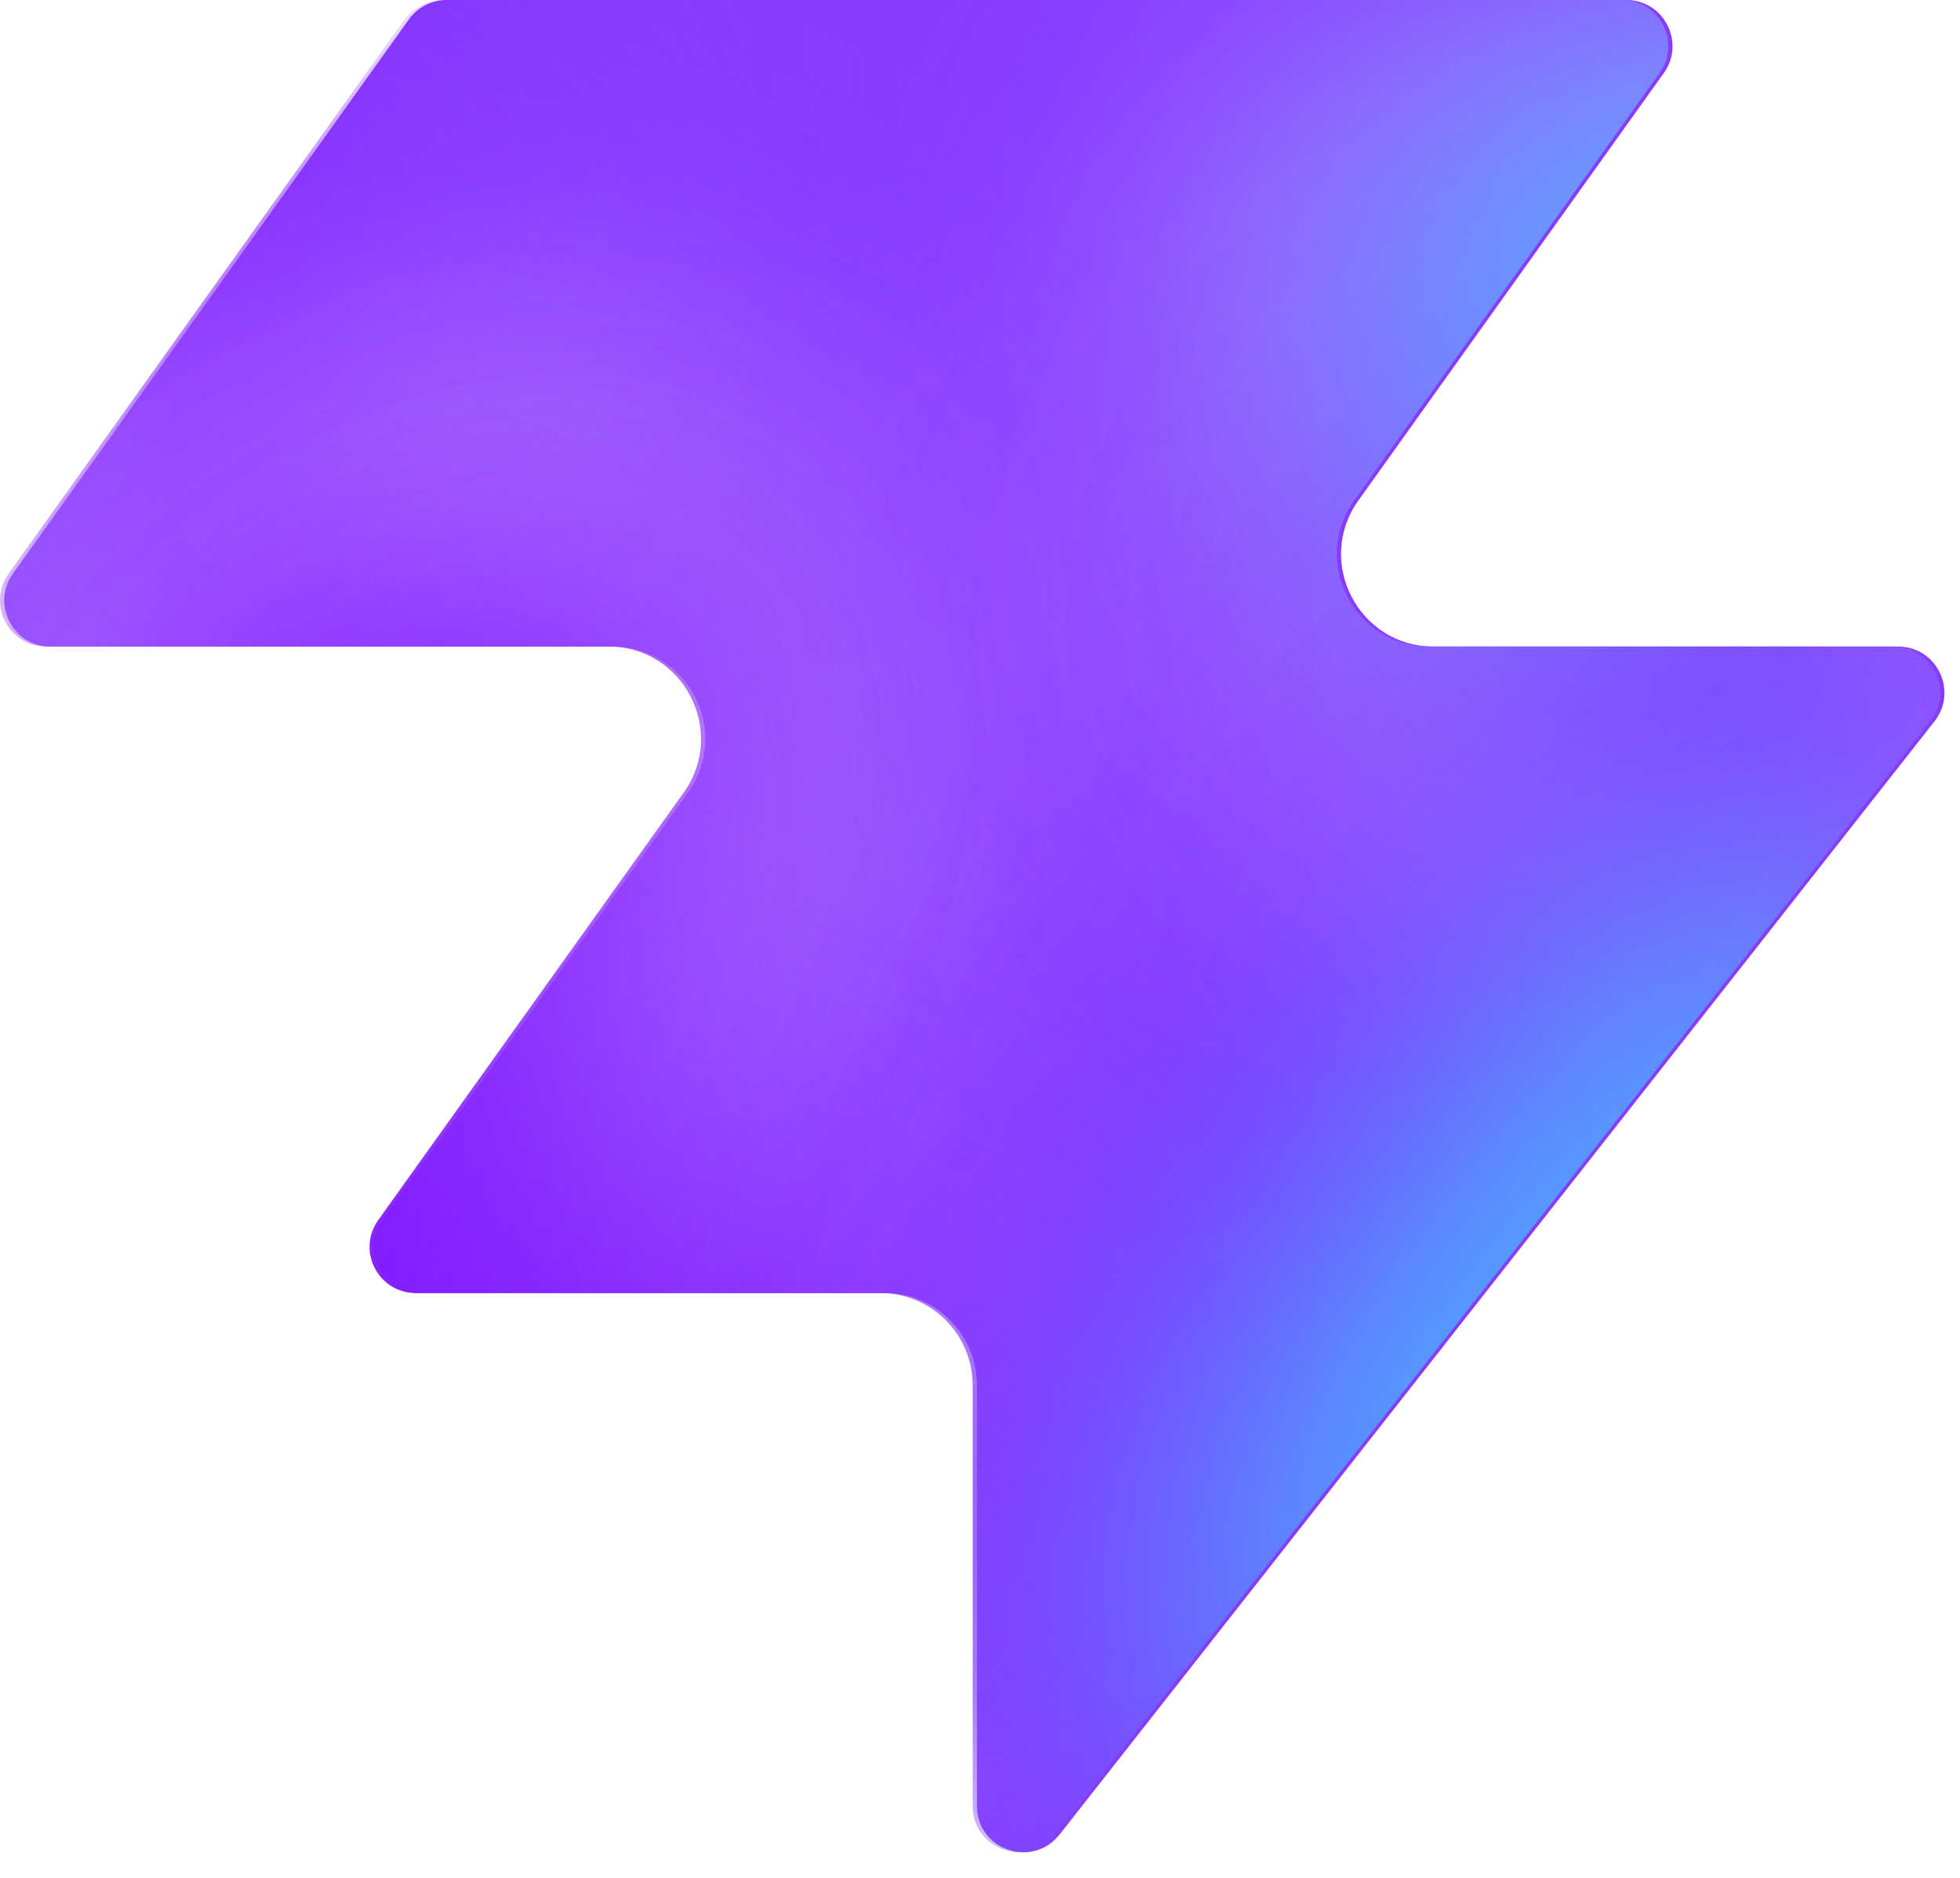
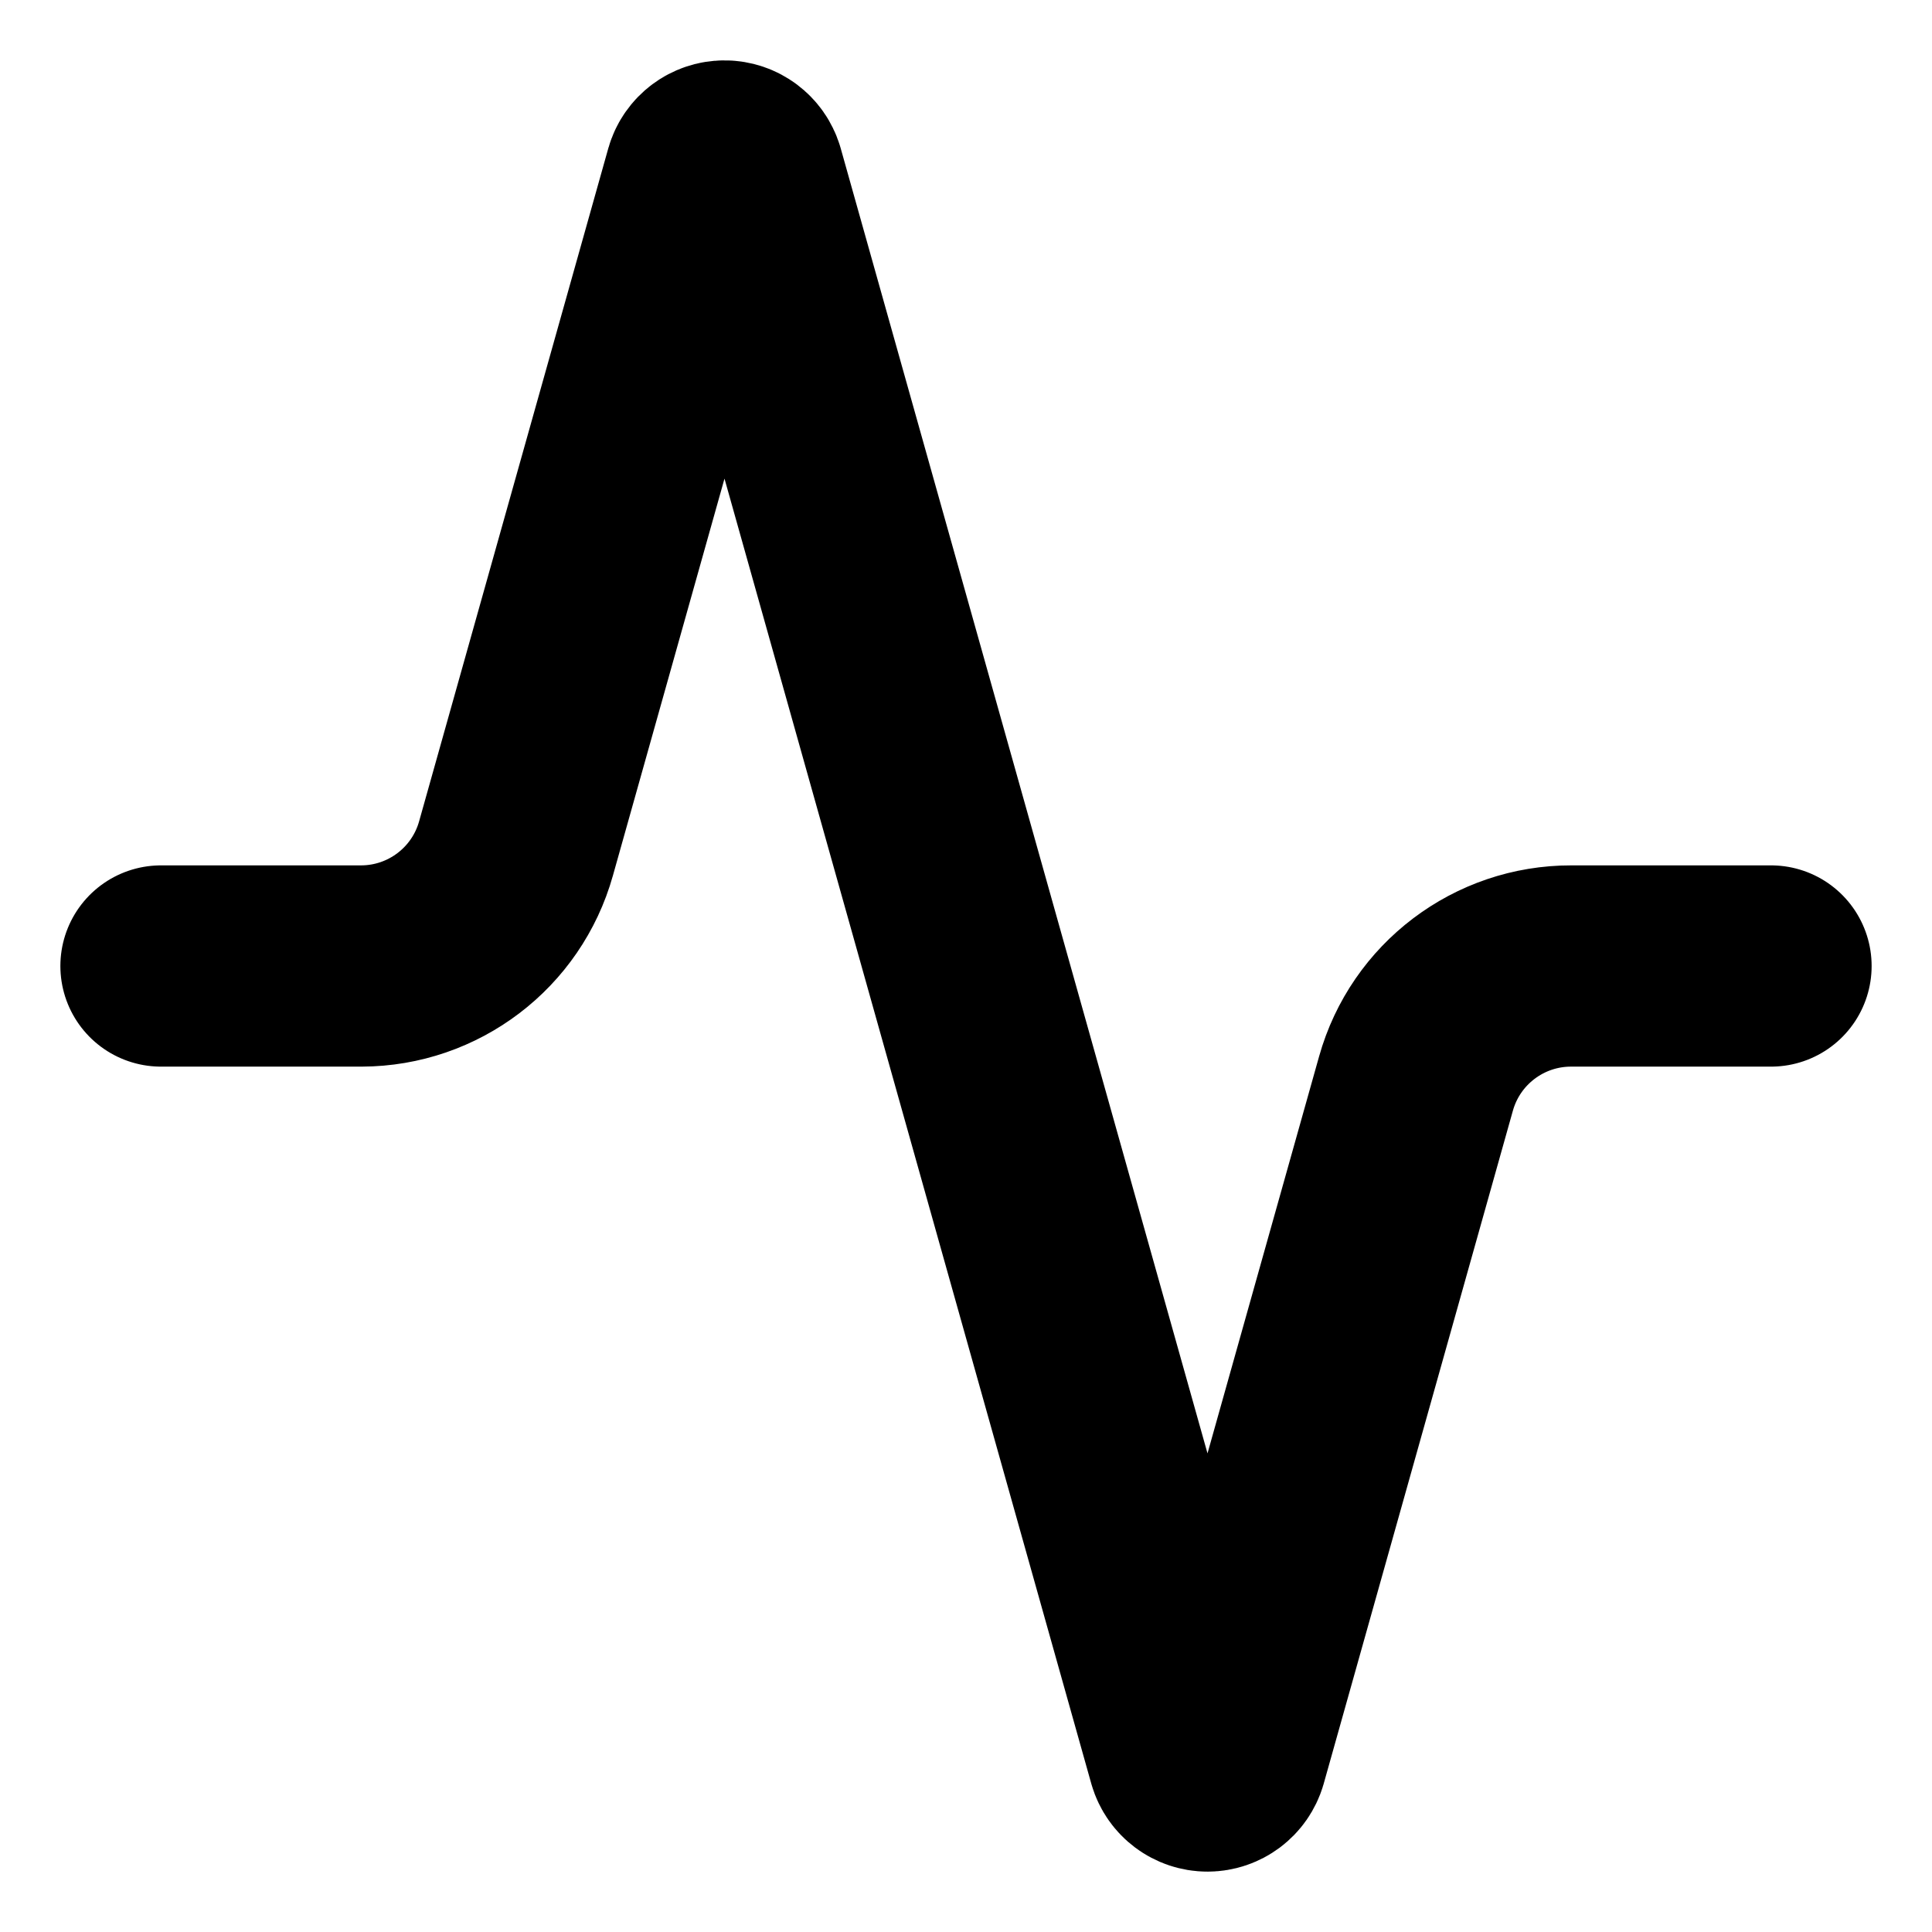
- <svg xmlns="http://www.w3.org/2000/svg" width="48" height="46" fill="none" viewBox="0 0 48 46">
-   <path fill="#863bff" d="M25.946 44.938c-.664.845-2.021.375-2.021-.698V33.937a2.26 2.26 0 0 0-2.262-2.262H10.287c-.92 0-1.456-1.04-.92-1.788l7.48-10.471c1.07-1.497 0-3.578-1.842-3.578H1.237c-.92 0-1.456-1.04-.92-1.788L10.013.474c.214-.297.556-.474.92-.474h28.894c.92 0 1.456 1.04.92 1.788l-7.48 10.471c-1.07 1.498 0 3.579 1.842 3.579h11.377c.943 0 1.473 1.088.89 1.83L25.947 44.94z" style="fill:#863bff;fill:color(display-p3 .525 .23 1);fill-opacity:1" />
-   <mask id="a" width="48" height="46" x="0" y="0" maskUnits="userSpaceOnUse" style="mask-type:alpha">
-     <path fill="#000" d="M25.842 44.938c-.664.844-2.021.375-2.021-.698V33.937a2.26 2.26 0 0 0-2.262-2.262H10.183c-.92 0-1.456-1.04-.92-1.788l7.48-10.471c1.07-1.498 0-3.579-1.842-3.579H1.133c-.92 0-1.456-1.04-.92-1.787L9.91.473c.214-.297.556-.474.92-.474h28.894c.92 0 1.456 1.04.92 1.788l-7.48 10.471c-1.07 1.498 0 3.578 1.842 3.578h11.377c.943 0 1.473 1.088.89 1.832L25.843 44.94z" style="fill:#000;fill-opacity:1" />
-   </mask>
-   <g mask="url(#a)">
-     <g filter="url(#b)">
-       <ellipse cx="5.508" cy="14.704" fill="#ede6ff" rx="5.508" ry="14.704" style="fill:#ede6ff;fill:color(display-p3 .927 .903 1);fill-opacity:1" transform="matrix(.00324 1 1 -.00324 -4.47 31.516)" />
-     </g>
-     <g filter="url(#c)">
-       <ellipse cx="10.399" cy="29.851" fill="#ede6ff" rx="10.399" ry="29.851" style="fill:#ede6ff;fill:color(display-p3 .927 .903 1);fill-opacity:1" transform="matrix(.00324 1 1 -.00324 -39.328 7.883)" />
-     </g>
-     <g filter="url(#d)">
-       <ellipse cx="5.508" cy="30.487" fill="#7e14ff" rx="5.508" ry="30.487" style="fill:#7e14ff;fill:color(display-p3 .492 .077 1);fill-opacity:1" transform="rotate(89.814 -25.913 -14.639)scale(1 -1)" />
-     </g>
-     <g filter="url(#e)">
-       <ellipse cx="5.508" cy="30.599" fill="#7e14ff" rx="5.508" ry="30.599" style="fill:#7e14ff;fill:color(display-p3 .492 .077 1);fill-opacity:1" transform="rotate(89.814 -32.644 -3.334)scale(1 -1)" />
-     </g>
-     <g filter="url(#f)">
-       <ellipse cx="5.508" cy="30.599" fill="#7e14ff" rx="5.508" ry="30.599" style="fill:#7e14ff;fill:color(display-p3 .492 .077 1);fill-opacity:1" transform="matrix(.00324 1 1 -.00324 -34.34 30.47)" />
-     </g>
-     <g filter="url(#g)">
-       <ellipse cx="14.072" cy="22.078" fill="#ede6ff" rx="14.072" ry="22.078" style="fill:#ede6ff;fill:color(display-p3 .927 .903 1);fill-opacity:1" transform="rotate(93.35 24.506 48.493)scale(-1 1)" />
-     </g>
-     <g filter="url(#h)">
-       <ellipse cx="3.47" cy="21.501" fill="#7e14ff" rx="3.47" ry="21.501" style="fill:#7e14ff;fill:color(display-p3 .492 .077 1);fill-opacity:1" transform="rotate(89.009 28.708 47.59)scale(-1 1)" />
-     </g>
-     <g filter="url(#i)">
-       <ellipse cx="3.47" cy="21.501" fill="#7e14ff" rx="3.47" ry="21.501" style="fill:#7e14ff;fill:color(display-p3 .492 .077 1);fill-opacity:1" transform="rotate(89.009 28.708 47.59)scale(-1 1)" />
-     </g>
-     <g filter="url(#j)">
-       <ellipse cx=".387" cy="8.972" fill="#7e14ff" rx="4.407" ry="29.108" style="fill:#7e14ff;fill:color(display-p3 .492 .077 1);fill-opacity:1" transform="rotate(39.51 .387 8.972)" />
-     </g>
-     <g filter="url(#k)">
-       <ellipse cx="47.523" cy="-6.092" fill="#7e14ff" rx="4.407" ry="29.108" style="fill:#7e14ff;fill:color(display-p3 .492 .077 1);fill-opacity:1" transform="rotate(37.892 47.523 -6.092)" />
-     </g>
-     <g filter="url(#l)">
-       <ellipse cx="41.412" cy="6.333" fill="#47bfff" rx="5.971" ry="9.665" style="fill:#47bfff;fill:color(display-p3 .28 .748 1);fill-opacity:1" transform="rotate(37.892 41.412 6.333)" />
-     </g>
-     <g filter="url(#m)">
-       <ellipse cx="-1.879" cy="38.332" fill="#7e14ff" rx="4.407" ry="29.108" style="fill:#7e14ff;fill:color(display-p3 .492 .077 1);fill-opacity:1" transform="rotate(37.892 -1.88 38.332)" />
-     </g>
-     <g filter="url(#n)">
-       <ellipse cx="-1.879" cy="38.332" fill="#7e14ff" rx="4.407" ry="29.108" style="fill:#7e14ff;fill:color(display-p3 .492 .077 1);fill-opacity:1" transform="rotate(37.892 -1.88 38.332)" />
-     </g>
-     <g filter="url(#o)">
-       <ellipse cx="35.651" cy="29.907" fill="#7e14ff" rx="4.407" ry="29.108" style="fill:#7e14ff;fill:color(display-p3 .492 .077 1);fill-opacity:1" transform="rotate(37.892 35.651 29.907)" />
-     </g>
-     <g filter="url(#p)">
-       <ellipse cx="38.418" cy="32.4" fill="#47bfff" rx="5.971" ry="15.297" style="fill:#47bfff;fill:color(display-p3 .28 .748 1);fill-opacity:1" transform="rotate(37.892 38.418 32.4)" />
-     </g>
-   </g>
-   <defs>
-     <filter id="b" width="60.045" height="41.654" x="-19.77" y="16.149" color-interpolation-filters="sRGB" filterUnits="userSpaceOnUse">
-       <feFlood flood-opacity="0" result="BackgroundImageFix" />
-       <feBlend in="SourceGraphic" in2="BackgroundImageFix" result="shape" />
-       <feGaussianBlur result="effect1_foregroundBlur_2002_17158" stdDeviation="7.659" />
-     </filter>
-     <filter id="c" width="90.34" height="51.437" x="-54.613" y="-7.533" color-interpolation-filters="sRGB" filterUnits="userSpaceOnUse">
-       <feFlood flood-opacity="0" result="BackgroundImageFix" />
-       <feBlend in="SourceGraphic" in2="BackgroundImageFix" result="shape" />
-       <feGaussianBlur result="effect1_foregroundBlur_2002_17158" stdDeviation="7.659" />
-     </filter>
-     <filter id="d" width="79.355" height="29.4" x="-49.64" y="2.03" color-interpolation-filters="sRGB" filterUnits="userSpaceOnUse">
-       <feFlood flood-opacity="0" result="BackgroundImageFix" />
-       <feBlend in="SourceGraphic" in2="BackgroundImageFix" result="shape" />
-       <feGaussianBlur result="effect1_foregroundBlur_2002_17158" stdDeviation="4.596" />
-     </filter>
-     <filter id="e" width="79.579" height="29.4" x="-45.045" y="20.029" color-interpolation-filters="sRGB" filterUnits="userSpaceOnUse">
-       <feFlood flood-opacity="0" result="BackgroundImageFix" />
-       <feBlend in="SourceGraphic" in2="BackgroundImageFix" result="shape" />
-       <feGaussianBlur result="effect1_foregroundBlur_2002_17158" stdDeviation="4.596" />
-     </filter>
-     <filter id="f" width="79.579" height="29.4" x="-43.513" y="21.178" color-interpolation-filters="sRGB" filterUnits="userSpaceOnUse">
-       <feFlood flood-opacity="0" result="BackgroundImageFix" />
-       <feBlend in="SourceGraphic" in2="BackgroundImageFix" result="shape" />
-       <feGaussianBlur result="effect1_foregroundBlur_2002_17158" stdDeviation="4.596" />
-     </filter>
-     <filter id="g" width="74.749" height="58.852" x="15.756" y="-17.901" color-interpolation-filters="sRGB" filterUnits="userSpaceOnUse">
-       <feFlood flood-opacity="0" result="BackgroundImageFix" />
-       <feBlend in="SourceGraphic" in2="BackgroundImageFix" result="shape" />
-       <feGaussianBlur result="effect1_foregroundBlur_2002_17158" stdDeviation="7.659" />
-     </filter>
-     <filter id="h" width="61.377" height="25.362" x="23.548" y="2.284" color-interpolation-filters="sRGB" filterUnits="userSpaceOnUse">
-       <feFlood flood-opacity="0" result="BackgroundImageFix" />
-       <feBlend in="SourceGraphic" in2="BackgroundImageFix" result="shape" />
-       <feGaussianBlur result="effect1_foregroundBlur_2002_17158" stdDeviation="4.596" />
-     </filter>
-     <filter id="i" width="61.377" height="25.362" x="23.548" y="2.284" color-interpolation-filters="sRGB" filterUnits="userSpaceOnUse">
-       <feFlood flood-opacity="0" result="BackgroundImageFix" />
-       <feBlend in="SourceGraphic" in2="BackgroundImageFix" result="shape" />
-       <feGaussianBlur result="effect1_foregroundBlur_2002_17158" stdDeviation="4.596" />
-     </filter>
-     <filter id="j" width="56.045" height="63.649" x="-27.636" y="-22.853" color-interpolation-filters="sRGB" filterUnits="userSpaceOnUse">
-       <feFlood flood-opacity="0" result="BackgroundImageFix" />
-       <feBlend in="SourceGraphic" in2="BackgroundImageFix" result="shape" />
-       <feGaussianBlur result="effect1_foregroundBlur_2002_17158" stdDeviation="4.596" />
-     </filter>
-     <filter id="k" width="54.814" height="64.646" x="20.116" y="-38.415" color-interpolation-filters="sRGB" filterUnits="userSpaceOnUse">
-       <feFlood flood-opacity="0" result="BackgroundImageFix" />
-       <feBlend in="SourceGraphic" in2="BackgroundImageFix" result="shape" />
-       <feGaussianBlur result="effect1_foregroundBlur_2002_17158" stdDeviation="4.596" />
-     </filter>
-     <filter id="l" width="33.541" height="35.313" x="24.641" y="-11.323" color-interpolation-filters="sRGB" filterUnits="userSpaceOnUse">
-       <feFlood flood-opacity="0" result="BackgroundImageFix" />
-       <feBlend in="SourceGraphic" in2="BackgroundImageFix" result="shape" />
-       <feGaussianBlur result="effect1_foregroundBlur_2002_17158" stdDeviation="4.596" />
-     </filter>
-     <filter id="m" width="54.814" height="64.646" x="-29.286" y="6.009" color-interpolation-filters="sRGB" filterUnits="userSpaceOnUse">
-       <feFlood flood-opacity="0" result="BackgroundImageFix" />
-       <feBlend in="SourceGraphic" in2="BackgroundImageFix" result="shape" />
-       <feGaussianBlur result="effect1_foregroundBlur_2002_17158" stdDeviation="4.596" />
-     </filter>
-     <filter id="n" width="54.814" height="64.646" x="-29.286" y="6.009" color-interpolation-filters="sRGB" filterUnits="userSpaceOnUse">
-       <feFlood flood-opacity="0" result="BackgroundImageFix" />
-       <feBlend in="SourceGraphic" in2="BackgroundImageFix" result="shape" />
-       <feGaussianBlur result="effect1_foregroundBlur_2002_17158" stdDeviation="4.596" />
-     </filter>
-     <filter id="o" width="54.814" height="64.646" x="8.244" y="-2.416" color-interpolation-filters="sRGB" filterUnits="userSpaceOnUse">
-       <feFlood flood-opacity="0" result="BackgroundImageFix" />
-       <feBlend in="SourceGraphic" in2="BackgroundImageFix" result="shape" />
-       <feGaussianBlur result="effect1_foregroundBlur_2002_17158" stdDeviation="4.596" />
-     </filter>
-     <filter id="p" width="39.409" height="43.623" x="18.713" y="10.588" color-interpolation-filters="sRGB" filterUnits="userSpaceOnUse">
-       <feFlood flood-opacity="0" result="BackgroundImageFix" />
-       <feBlend in="SourceGraphic" in2="BackgroundImageFix" result="shape" />
-       <feGaussianBlur result="effect1_foregroundBlur_2002_17158" stdDeviation="4.596" />
-     </filter>
-   </defs>
+ <svg xmlns="http://www.w3.org/2000/svg" width="16" height="16" viewBox="0 0 24 24" fill="none" stroke="currentColor" stroke-width="2.5" stroke-linecap="round" stroke-linejoin="round" class="lucide lucide-activity" aria-hidden="true">
+   <path d="M22 12h-2.48a2 2 0 0 0-1.93 1.46l-2.35 8.36a.25.25 0 0 1-.48 0L9.24 2.18a.25.25 0 0 0-.48 0l-2.35 8.36A2 2 0 0 1 4.49 12H2" />
</svg>
